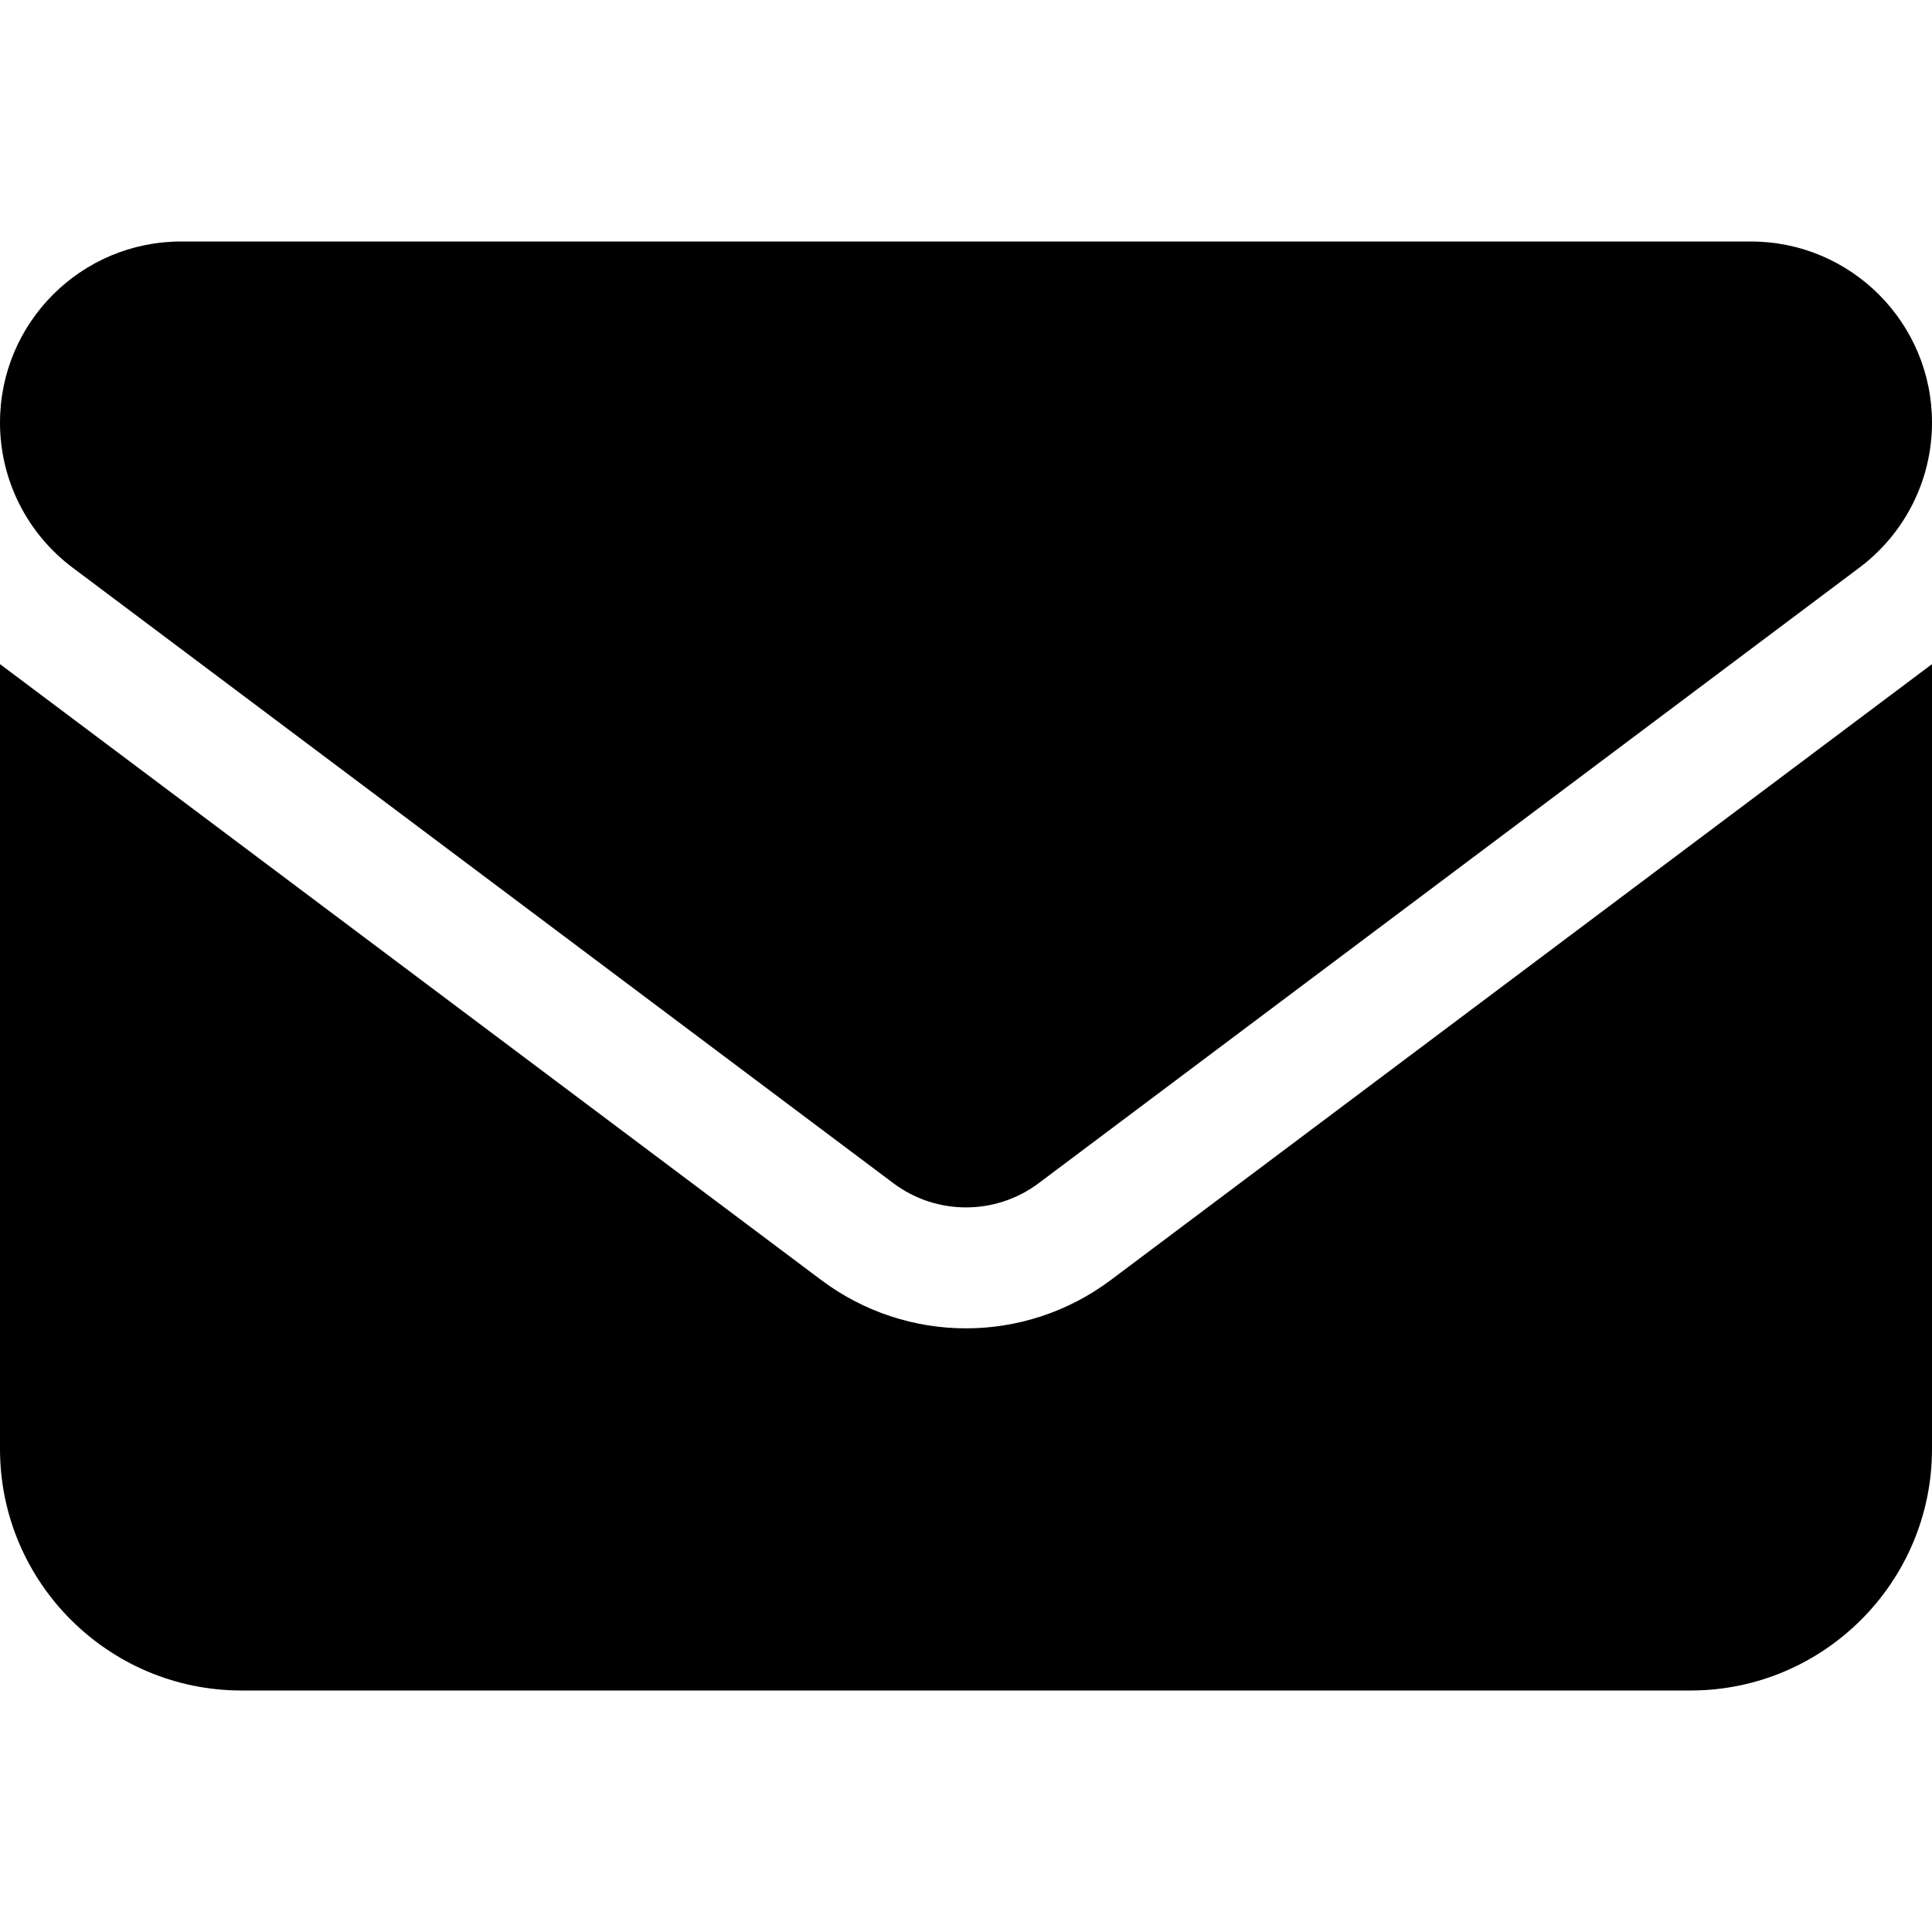
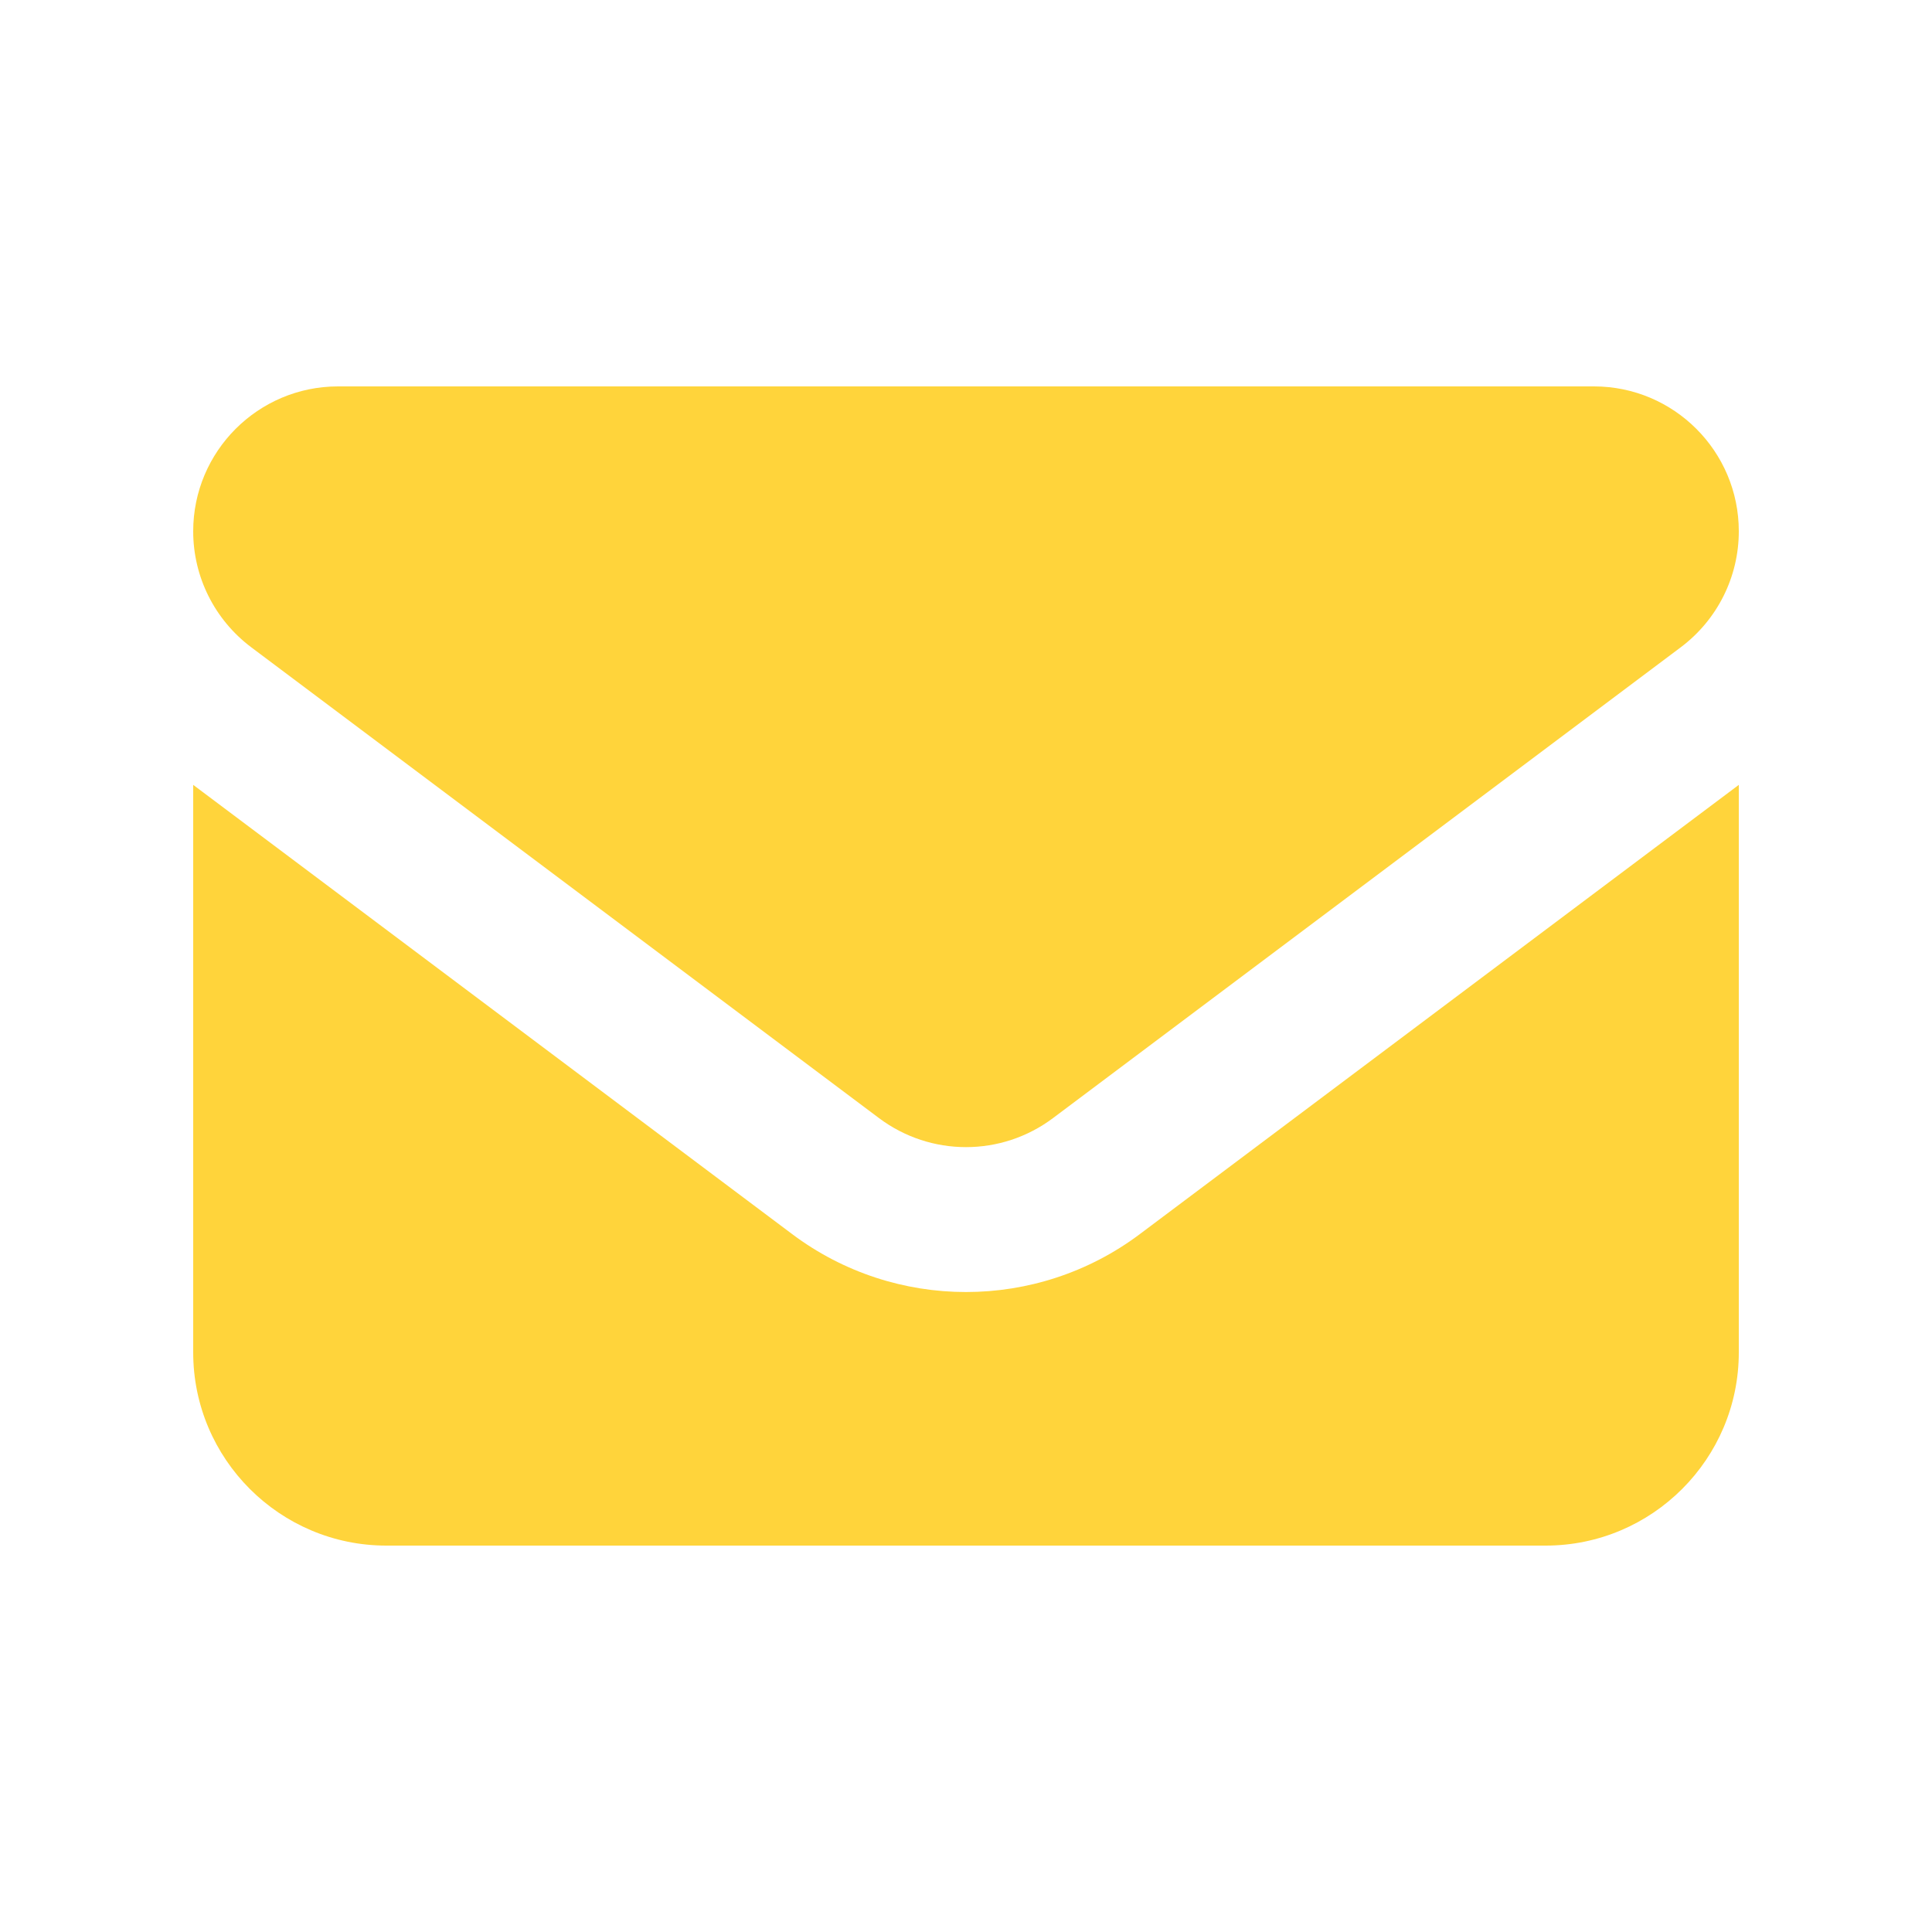
- <svg xmlns="http://www.w3.org/2000/svg" viewBox="0 0 512 512">
-   <path d="M48 64C21.5 64 0 85.5 0 112c0 15.1 7.1 29.3 19.2 38.4L236.8 313.6c11.4 8.5 27 8.5 38.4 0L492.8 150.4c12.1-9.1 19.2-23.3 19.2-38.4c0-26.5-21.5-48-48-48L48 64zM0 176L0 384c0 35.3 28.7 64 64 64l384 0c35.3 0 64-28.7 64-64l0-208L294.4 339.2c-22.8 17.1-54 17.1-76.8 0L0 176z" />
+ <svg xmlns="http://www.w3.org/2000/svg" viewBox="0 0 640 640">
+   <path fill="#FFD43B" d="M112 128C85.5 128 64 149.5 64 176C64 191.1 71.1 205.3 83.2 214.4L291.2 370.4C308.3 383.2 331.7 383.2 348.8 370.4L556.8 214.4C568.9 205.3 576 191.1 576 176C576 149.5 554.5 128 528 128L112 128zM64 260L64 448C64 483.3 92.7 512 128 512L512 512C547.3 512 576 483.3 576 448L576 260L377.6 408.8C343.5 434.4 296.5 434.4 262.4 408.8L64 260z" />
</svg>
